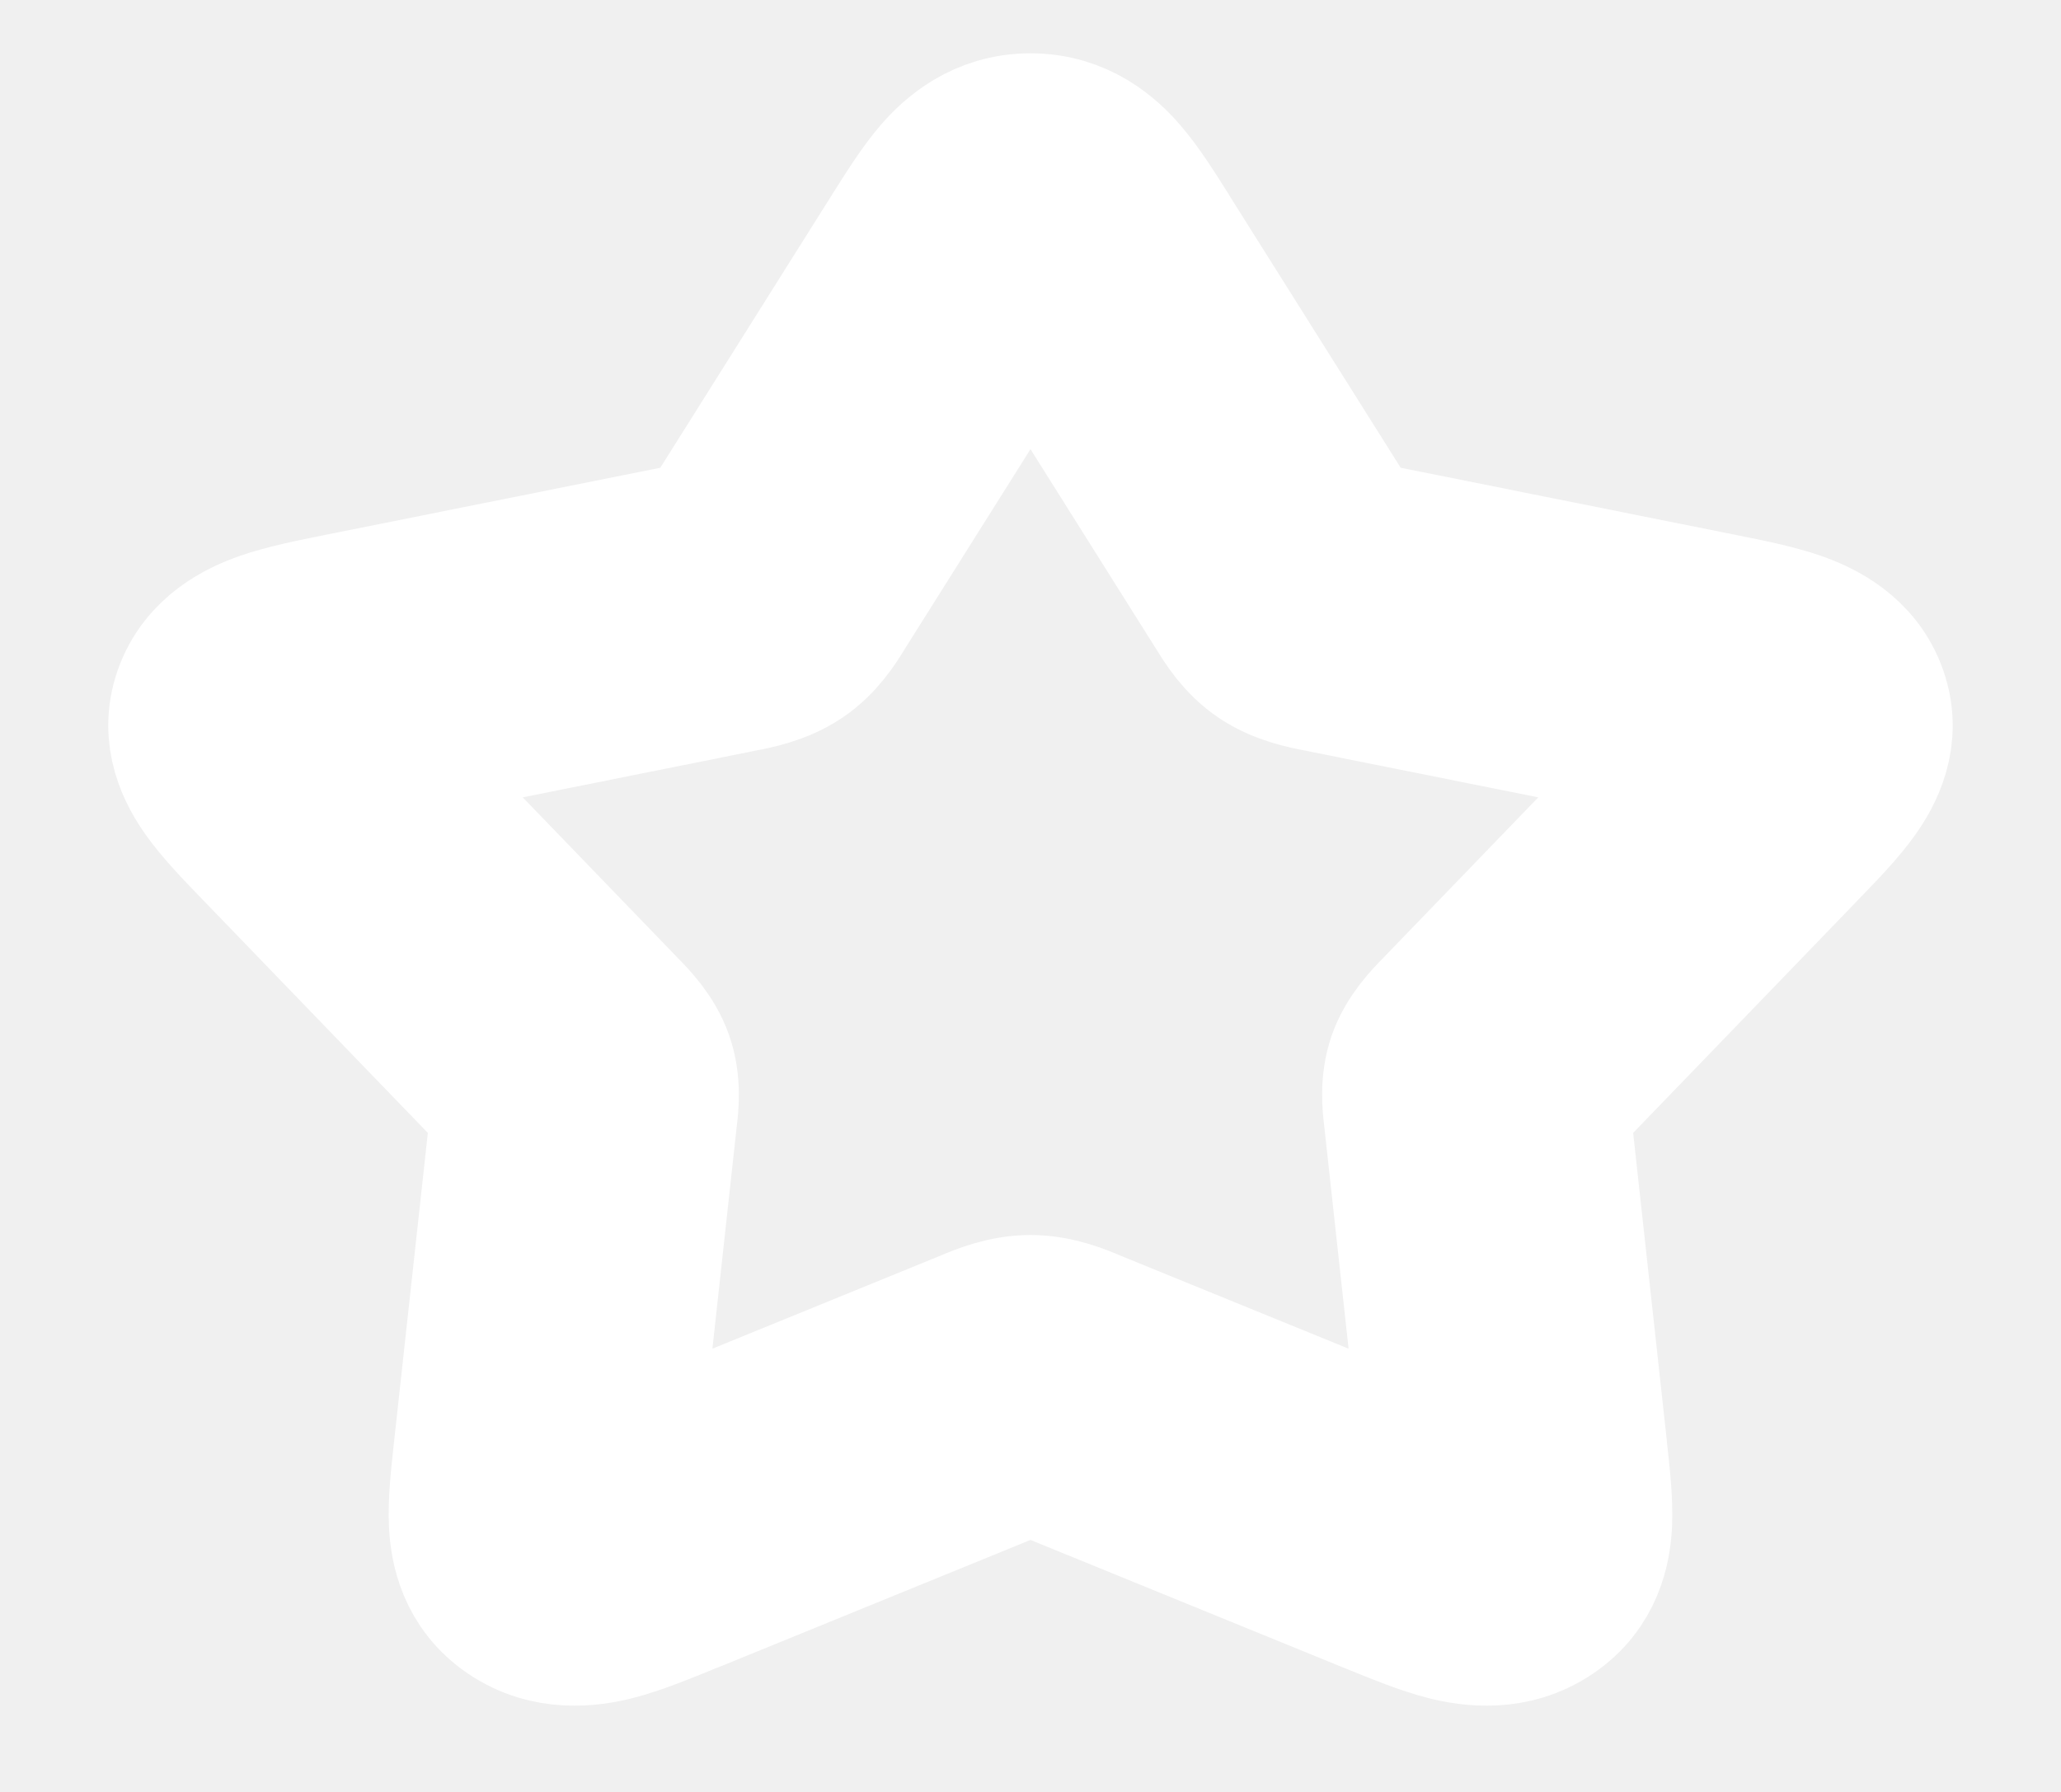
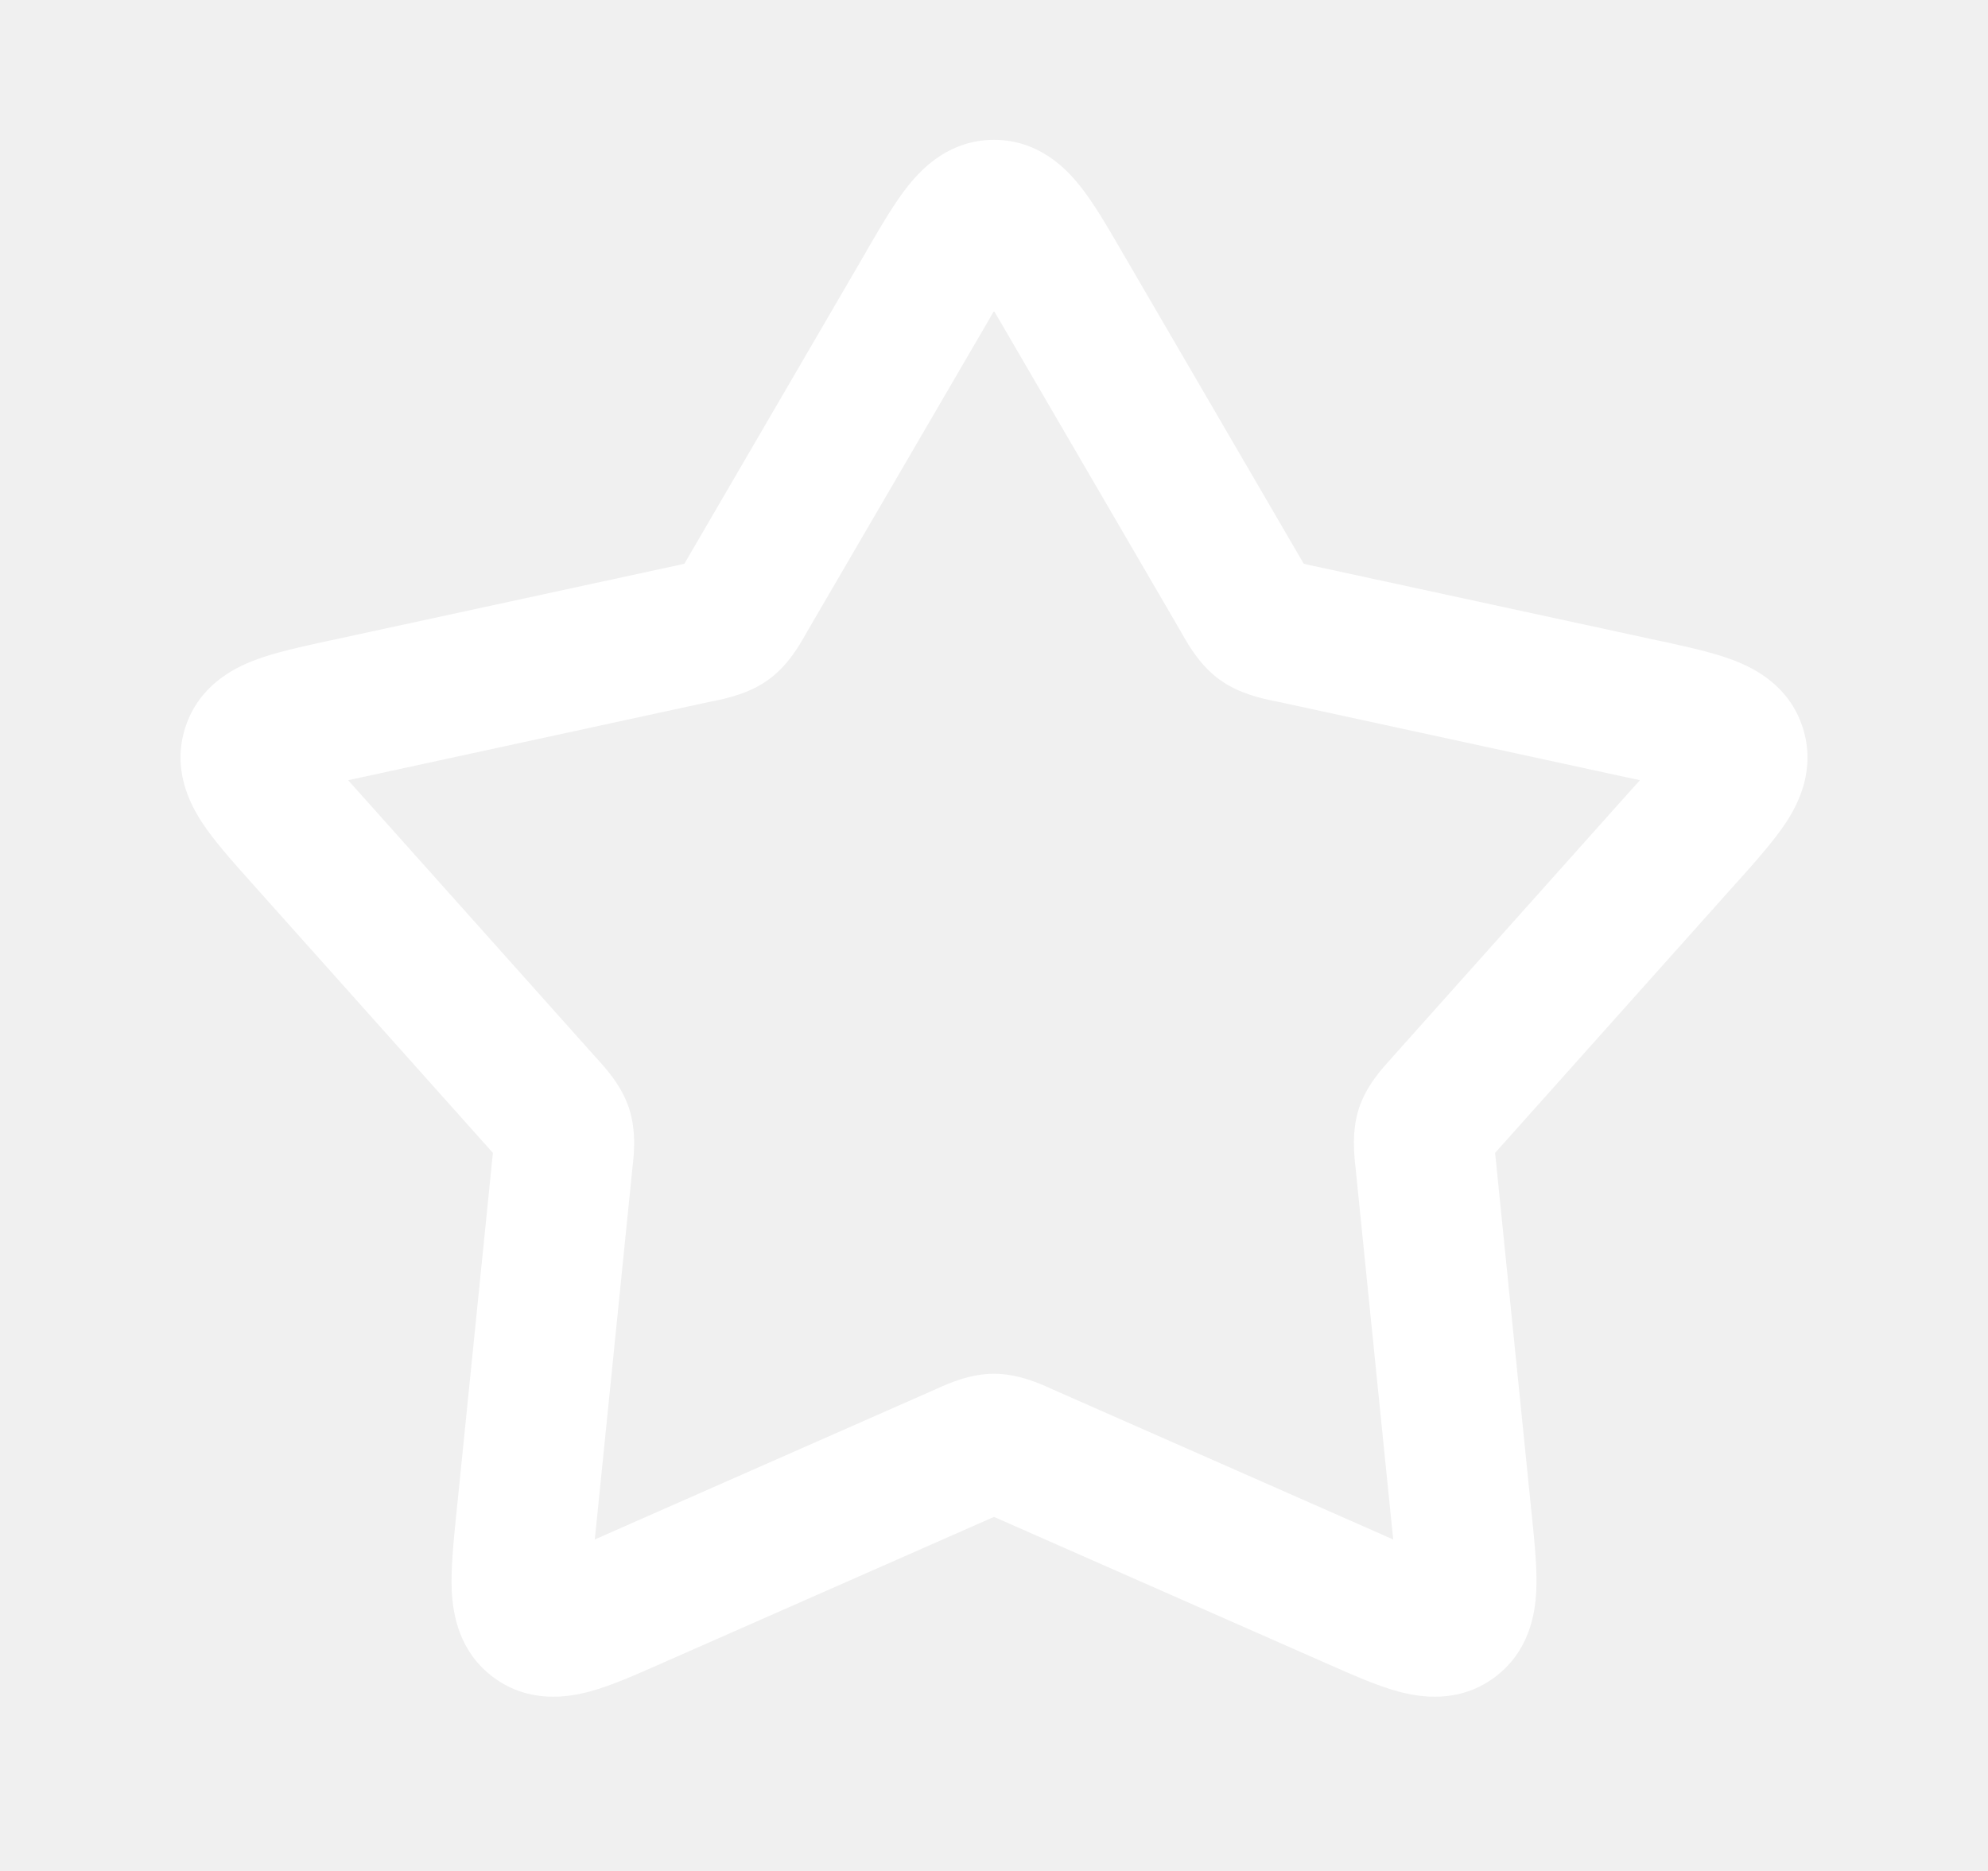
- <svg xmlns="http://www.w3.org/2000/svg" width="23" height="20" viewBox="0 0 23 20" fill="none">
-   <mask id="mask0_97_2764" style="mask-type:alpha" maskUnits="userSpaceOnUse" x="0" y="0" width="23" height="20">
-     <path fill-rule="evenodd" clip-rule="evenodd" d="M11.5 3.324C11.476 3.362 11.45 3.403 11.422 3.447L9.344 6.75C9.339 6.759 9.332 6.77 9.325 6.781C9.255 6.895 9.12 7.115 8.896 7.265C8.672 7.416 8.405 7.467 8.267 7.493C8.253 7.496 8.24 7.498 8.229 7.501L4.194 8.31C4.14 8.32 4.09 8.33 4.043 8.34C4.075 8.373 4.109 8.409 4.146 8.447L6.897 11.297C6.904 11.305 6.913 11.314 6.923 11.324C7.018 11.42 7.202 11.607 7.287 11.851C7.373 12.094 7.343 12.345 7.327 12.475C7.325 12.489 7.324 12.501 7.323 12.511L6.907 16.314C6.901 16.365 6.896 16.412 6.891 16.456C6.936 16.439 6.982 16.419 7.033 16.399L10.81 14.858C10.821 14.853 10.833 14.848 10.846 14.843C10.975 14.789 11.223 14.684 11.5 14.684C11.777 14.684 12.025 14.789 12.154 14.843C12.167 14.848 12.179 14.853 12.189 14.858L15.967 16.399C16.017 16.419 16.064 16.439 16.108 16.456C16.104 16.412 16.099 16.365 16.093 16.314L15.677 12.511C15.676 12.501 15.675 12.489 15.673 12.475C15.657 12.345 15.627 12.094 15.712 11.851C15.798 11.607 15.982 11.42 16.077 11.324C16.087 11.314 16.096 11.305 16.103 11.297L18.854 8.447C18.89 8.409 18.924 8.373 18.957 8.34C18.91 8.33 18.859 8.32 18.806 8.31L14.771 7.501C14.76 7.498 14.747 7.496 14.733 7.493C14.594 7.467 14.327 7.416 14.103 7.265C13.879 7.115 13.745 6.895 13.675 6.781C13.668 6.77 13.661 6.759 13.655 6.75L11.578 3.447C11.55 3.403 11.524 3.362 11.5 3.324ZM10.511 1.982C10.682 1.785 10.998 1.495 11.5 1.495C12.002 1.495 12.318 1.785 12.488 1.982C12.646 2.164 12.802 2.413 12.954 2.654C12.962 2.667 12.97 2.68 12.977 2.692L15.055 5.995C15.062 6.007 15.069 6.017 15.075 6.027C15.087 6.029 15.1 6.032 15.114 6.035L19.149 6.844C19.164 6.847 19.18 6.85 19.195 6.853C19.49 6.912 19.794 6.973 20.029 7.055C20.284 7.144 20.68 7.332 20.835 7.775C20.991 8.217 20.79 8.585 20.64 8.796C20.502 8.991 20.295 9.205 20.093 9.413C20.083 9.424 20.072 9.435 20.062 9.446L17.311 12.296C17.302 12.306 17.293 12.315 17.285 12.324C17.286 12.335 17.287 12.347 17.289 12.36L17.705 16.163C17.706 16.178 17.708 16.192 17.709 16.207C17.74 16.485 17.771 16.771 17.76 17.004C17.747 17.256 17.676 17.663 17.27 17.936C16.863 18.21 16.423 18.146 16.16 18.08C15.918 18.018 15.633 17.902 15.357 17.789C15.343 17.783 15.328 17.777 15.314 17.772L11.536 16.23C11.523 16.225 11.511 16.22 11.5 16.215C11.489 16.22 11.477 16.225 11.464 16.23L7.686 17.772C7.671 17.777 7.657 17.783 7.642 17.789C7.366 17.902 7.082 18.018 6.84 18.08C6.577 18.146 6.137 18.21 5.73 17.936C5.324 17.663 5.253 17.256 5.24 17.004C5.228 16.771 5.26 16.485 5.29 16.207C5.292 16.192 5.294 16.178 5.295 16.163L5.711 12.36C5.712 12.347 5.714 12.335 5.715 12.324C5.707 12.315 5.698 12.306 5.689 12.296L2.938 9.446C2.927 9.435 2.917 9.424 2.906 9.413C2.705 9.205 2.498 8.991 2.36 8.796C2.21 8.585 2.009 8.217 2.164 7.775C2.32 7.332 2.716 7.144 2.971 7.055C3.206 6.973 3.51 6.912 3.805 6.853C3.82 6.85 3.836 6.847 3.851 6.844L7.886 6.035C7.9 6.032 7.913 6.029 7.925 6.027C7.931 6.017 7.937 6.007 7.945 5.995L10.022 2.692C10.03 2.68 10.038 2.667 10.046 2.654C10.198 2.413 10.354 2.164 10.511 1.982Z" fill="#171719" stroke="#171719" stroke-width="1.8" stroke-linejoin="round" />
+ <svg xmlns="http://www.w3.org/2000/svg" width="17" height="16" viewBox="0 0 17 16" fill="none">
+   <mask id="mask0_363_1094" style="mask-type:alpha" maskUnits="userSpaceOnUse" x="0" y="0" width="17" height="16">
+     <path fill-rule="evenodd" clip-rule="evenodd" d="M8.5 2.659C8.482 2.69 8.463 2.723 8.443 2.758L6.903 5.4C6.899 5.407 6.894 5.416 6.889 5.425C6.837 5.516 6.738 5.692 6.572 5.812C6.406 5.933 6.208 5.973 6.105 5.995C6.095 5.997 6.085 5.999 6.077 6L3.088 6.648C3.049 6.656 3.012 6.664 2.977 6.672C3 6.699 3.026 6.727 3.053 6.757L5.09 9.037C5.096 9.044 5.102 9.051 5.11 9.059C5.18 9.136 5.316 9.285 5.38 9.48C5.443 9.676 5.421 9.876 5.409 9.98C5.408 9.991 5.407 10.001 5.406 10.009L5.098 13.051C5.094 13.092 5.09 13.13 5.086 13.165C5.119 13.151 5.154 13.136 5.191 13.119L7.989 11.886C7.997 11.883 8.006 11.879 8.016 11.874C8.111 11.831 8.295 11.748 8.5 11.748C8.705 11.748 8.889 11.831 8.985 11.874C8.994 11.879 9.003 11.883 9.011 11.886L11.809 13.119C11.846 13.136 11.881 13.151 11.914 13.165C11.91 13.13 11.906 13.092 11.902 13.051L11.594 10.009C11.594 10.001 11.592 9.991 11.591 9.98C11.58 9.876 11.557 9.676 11.62 9.48C11.684 9.285 11.82 9.136 11.891 9.059C11.898 9.051 11.904 9.044 11.91 9.037L13.947 6.757C13.975 6.727 14 6.699 14.024 6.672C13.989 6.664 13.952 6.656 13.912 6.648L10.923 6C10.915 5.999 10.905 5.997 10.895 5.995C10.792 5.973 10.595 5.933 10.429 5.812C10.263 5.692 10.163 5.516 10.111 5.425C10.106 5.416 10.101 5.407 10.097 5.4L8.558 2.758C8.537 2.723 8.518 2.69 8.5 2.659ZM7.768 1.586C7.894 1.428 8.128 1.196 8.5 1.196C8.872 1.196 9.106 1.428 9.232 1.586C9.349 1.731 9.465 1.93 9.577 2.123C9.583 2.133 9.589 2.144 9.595 2.154L11.134 4.796C11.139 4.805 11.144 4.814 11.149 4.821C11.157 4.823 11.167 4.825 11.177 4.828L14.166 5.475C14.177 5.477 14.189 5.48 14.2 5.482C14.419 5.53 14.644 5.578 14.818 5.644C15.007 5.715 15.3 5.866 15.415 6.22C15.53 6.574 15.382 6.868 15.271 7.037C15.168 7.192 15.015 7.364 14.866 7.531C14.858 7.539 14.85 7.548 14.842 7.557L12.805 9.837C12.798 9.845 12.791 9.852 12.785 9.859C12.786 9.868 12.787 9.878 12.788 9.888L13.096 12.931C13.097 12.942 13.099 12.954 13.1 12.966C13.122 13.188 13.146 13.417 13.137 13.603C13.128 13.805 13.075 14.13 12.774 14.349C12.473 14.568 12.147 14.517 11.952 14.464C11.773 14.415 11.562 14.322 11.357 14.231C11.347 14.227 11.336 14.222 11.325 14.217L8.527 12.984C8.517 12.98 8.508 12.976 8.5 12.972C8.492 12.976 8.483 12.98 8.473 12.984L5.675 14.217C5.664 14.222 5.654 14.227 5.643 14.231C5.438 14.322 5.228 14.415 5.048 14.464C4.853 14.517 4.527 14.568 4.226 14.349C3.925 14.13 3.873 13.805 3.863 13.603C3.855 13.417 3.878 13.188 3.9 12.966C3.902 12.954 3.903 12.942 3.904 12.931L4.212 9.888C4.213 9.878 4.214 9.868 4.215 9.859C4.209 9.852 4.202 9.845 4.195 9.837L2.158 7.557C2.15 7.548 2.142 7.539 2.135 7.531C1.986 7.364 1.832 7.192 1.73 7.037C1.619 6.868 1.47 6.574 1.585 6.22C1.7 5.866 1.993 5.715 2.182 5.644C2.357 5.578 2.582 5.53 2.8 5.482C2.812 5.48 2.823 5.477 2.834 5.475L5.823 4.828C5.833 4.825 5.843 4.823 5.852 4.821C5.856 4.814 5.861 4.805 5.867 4.796L7.406 2.154C7.411 2.144 7.417 2.133 7.423 2.123C7.536 1.93 7.651 1.731 7.768 1.586Z" fill="black" />
  </mask>
-   <g mask="url(#mask0_97_2764)">
-     <rect x="0.7" width="21.6" height="20" fill="white" />
+   <g mask="url(#mask0_363_1094)">
+     <rect x="0.5" width="16" height="16" fill="white" />
  </g>
</svg>
